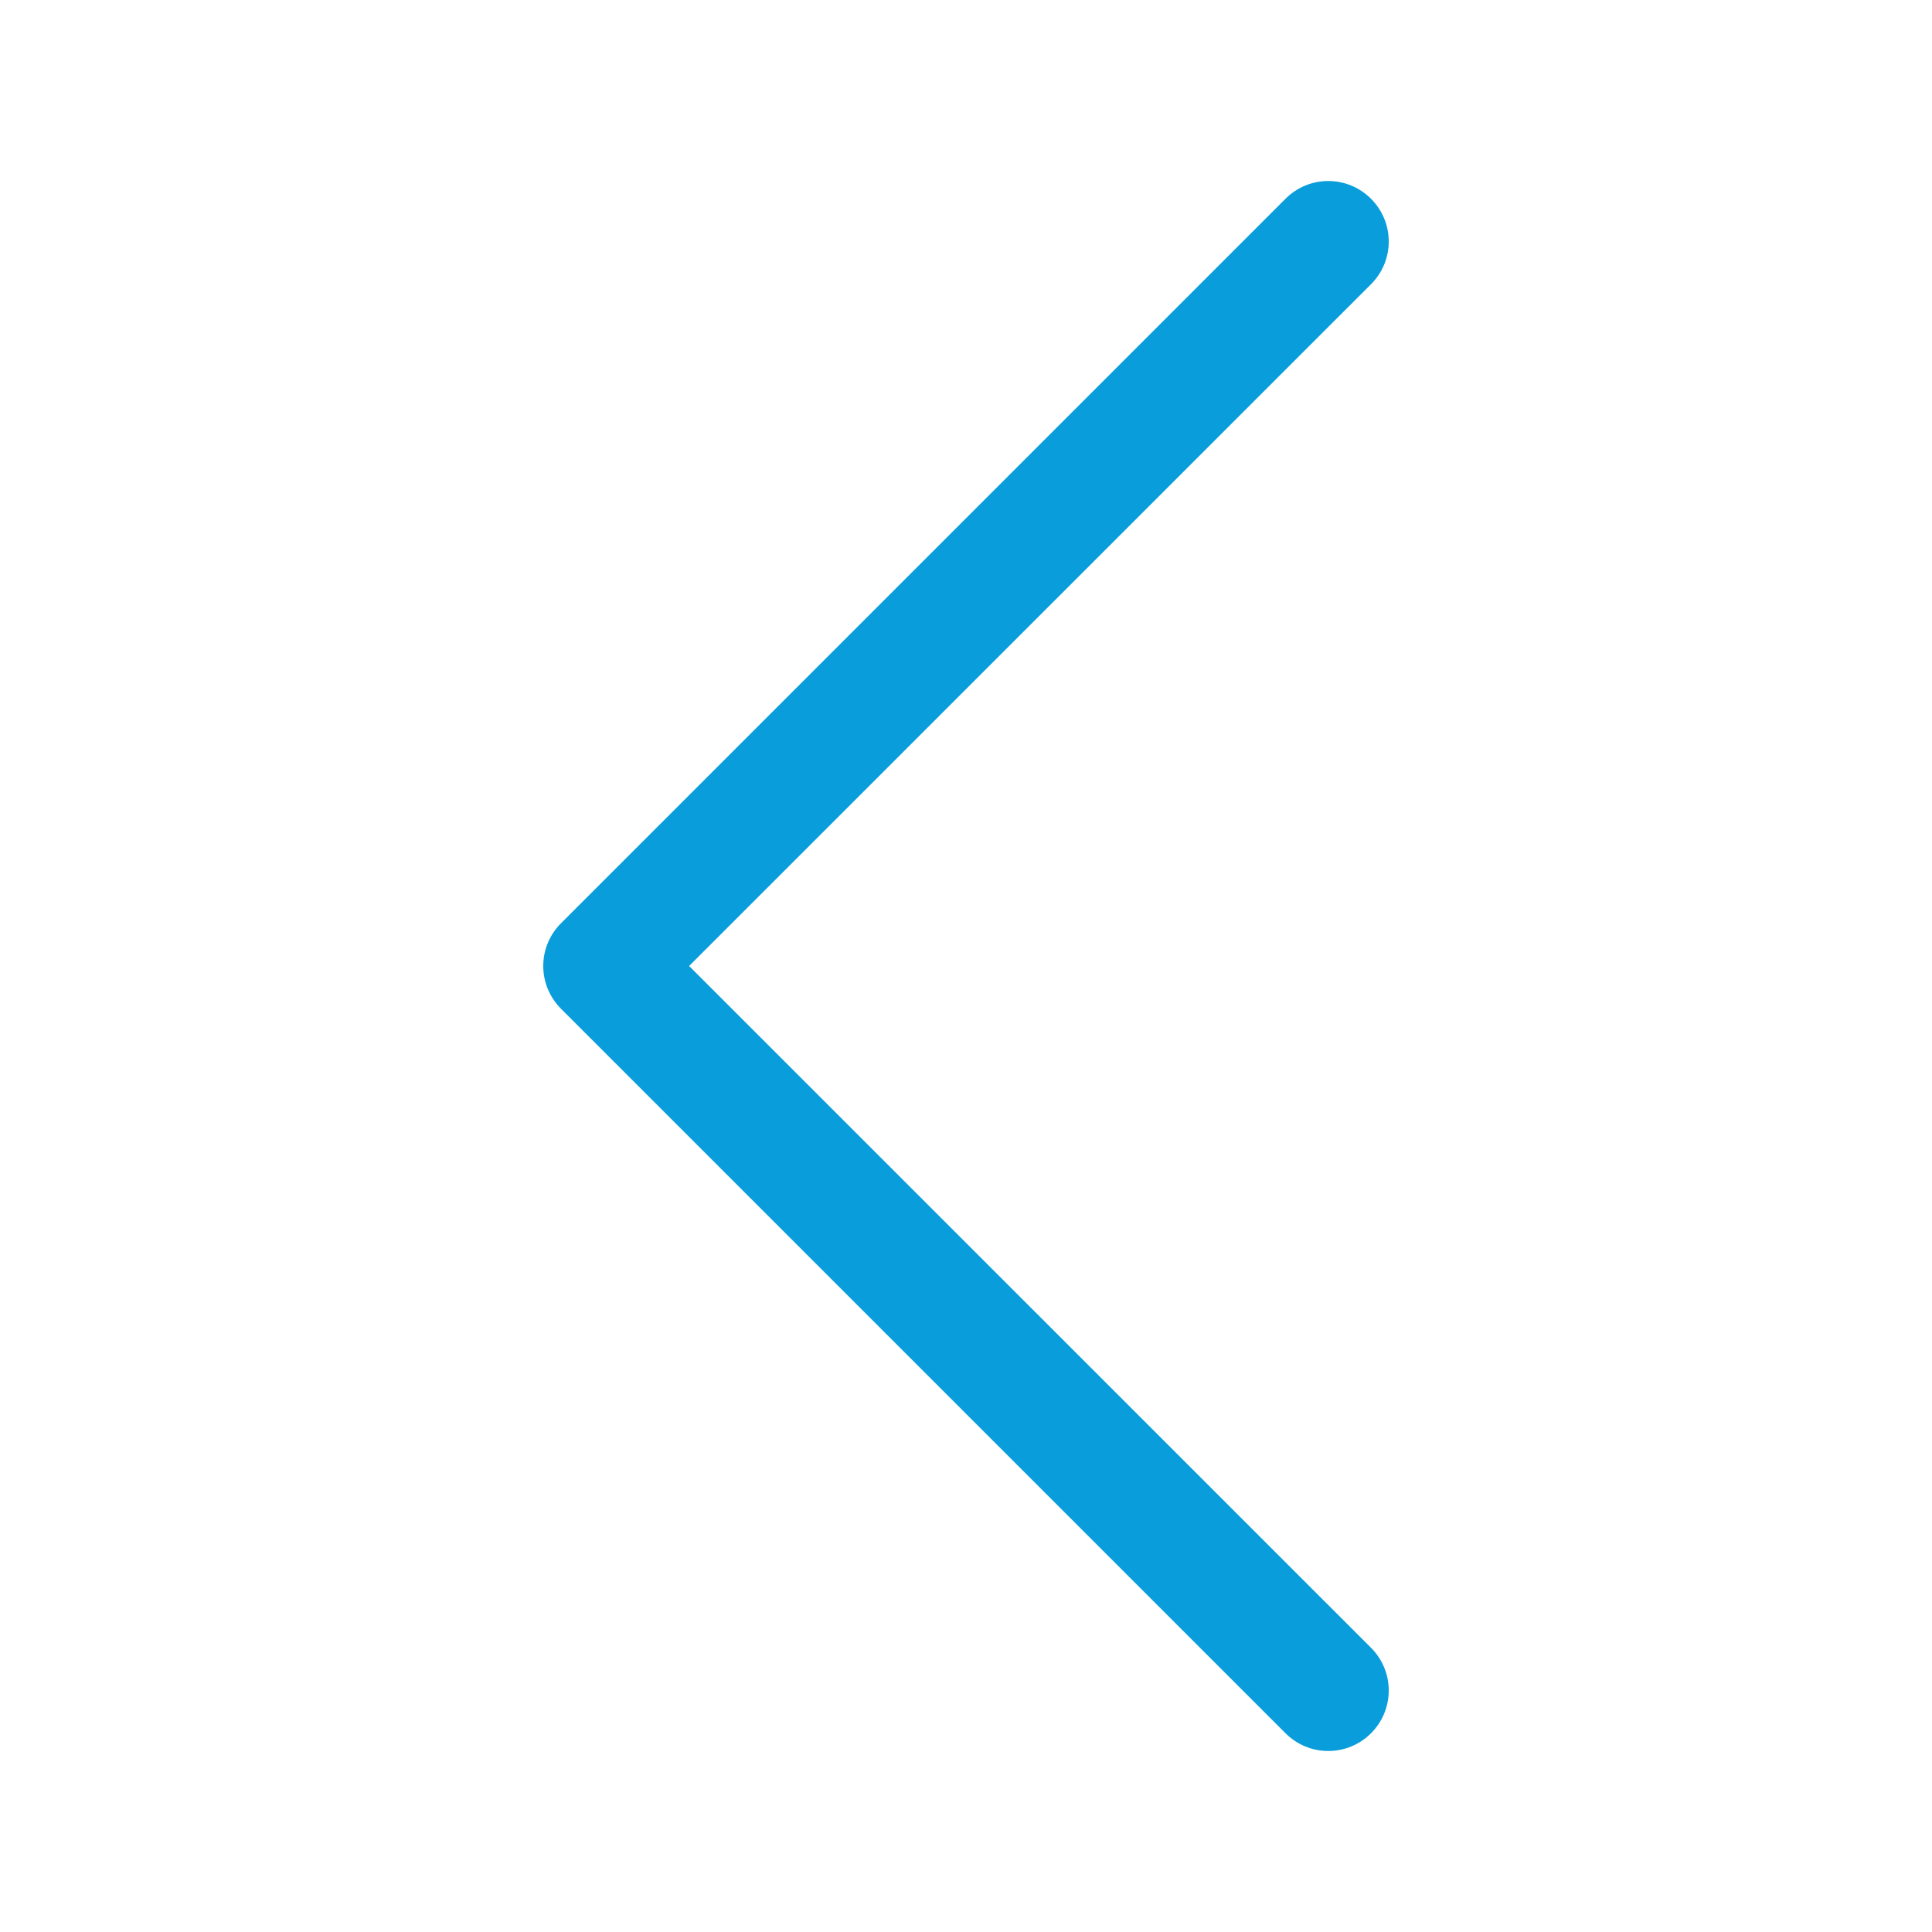
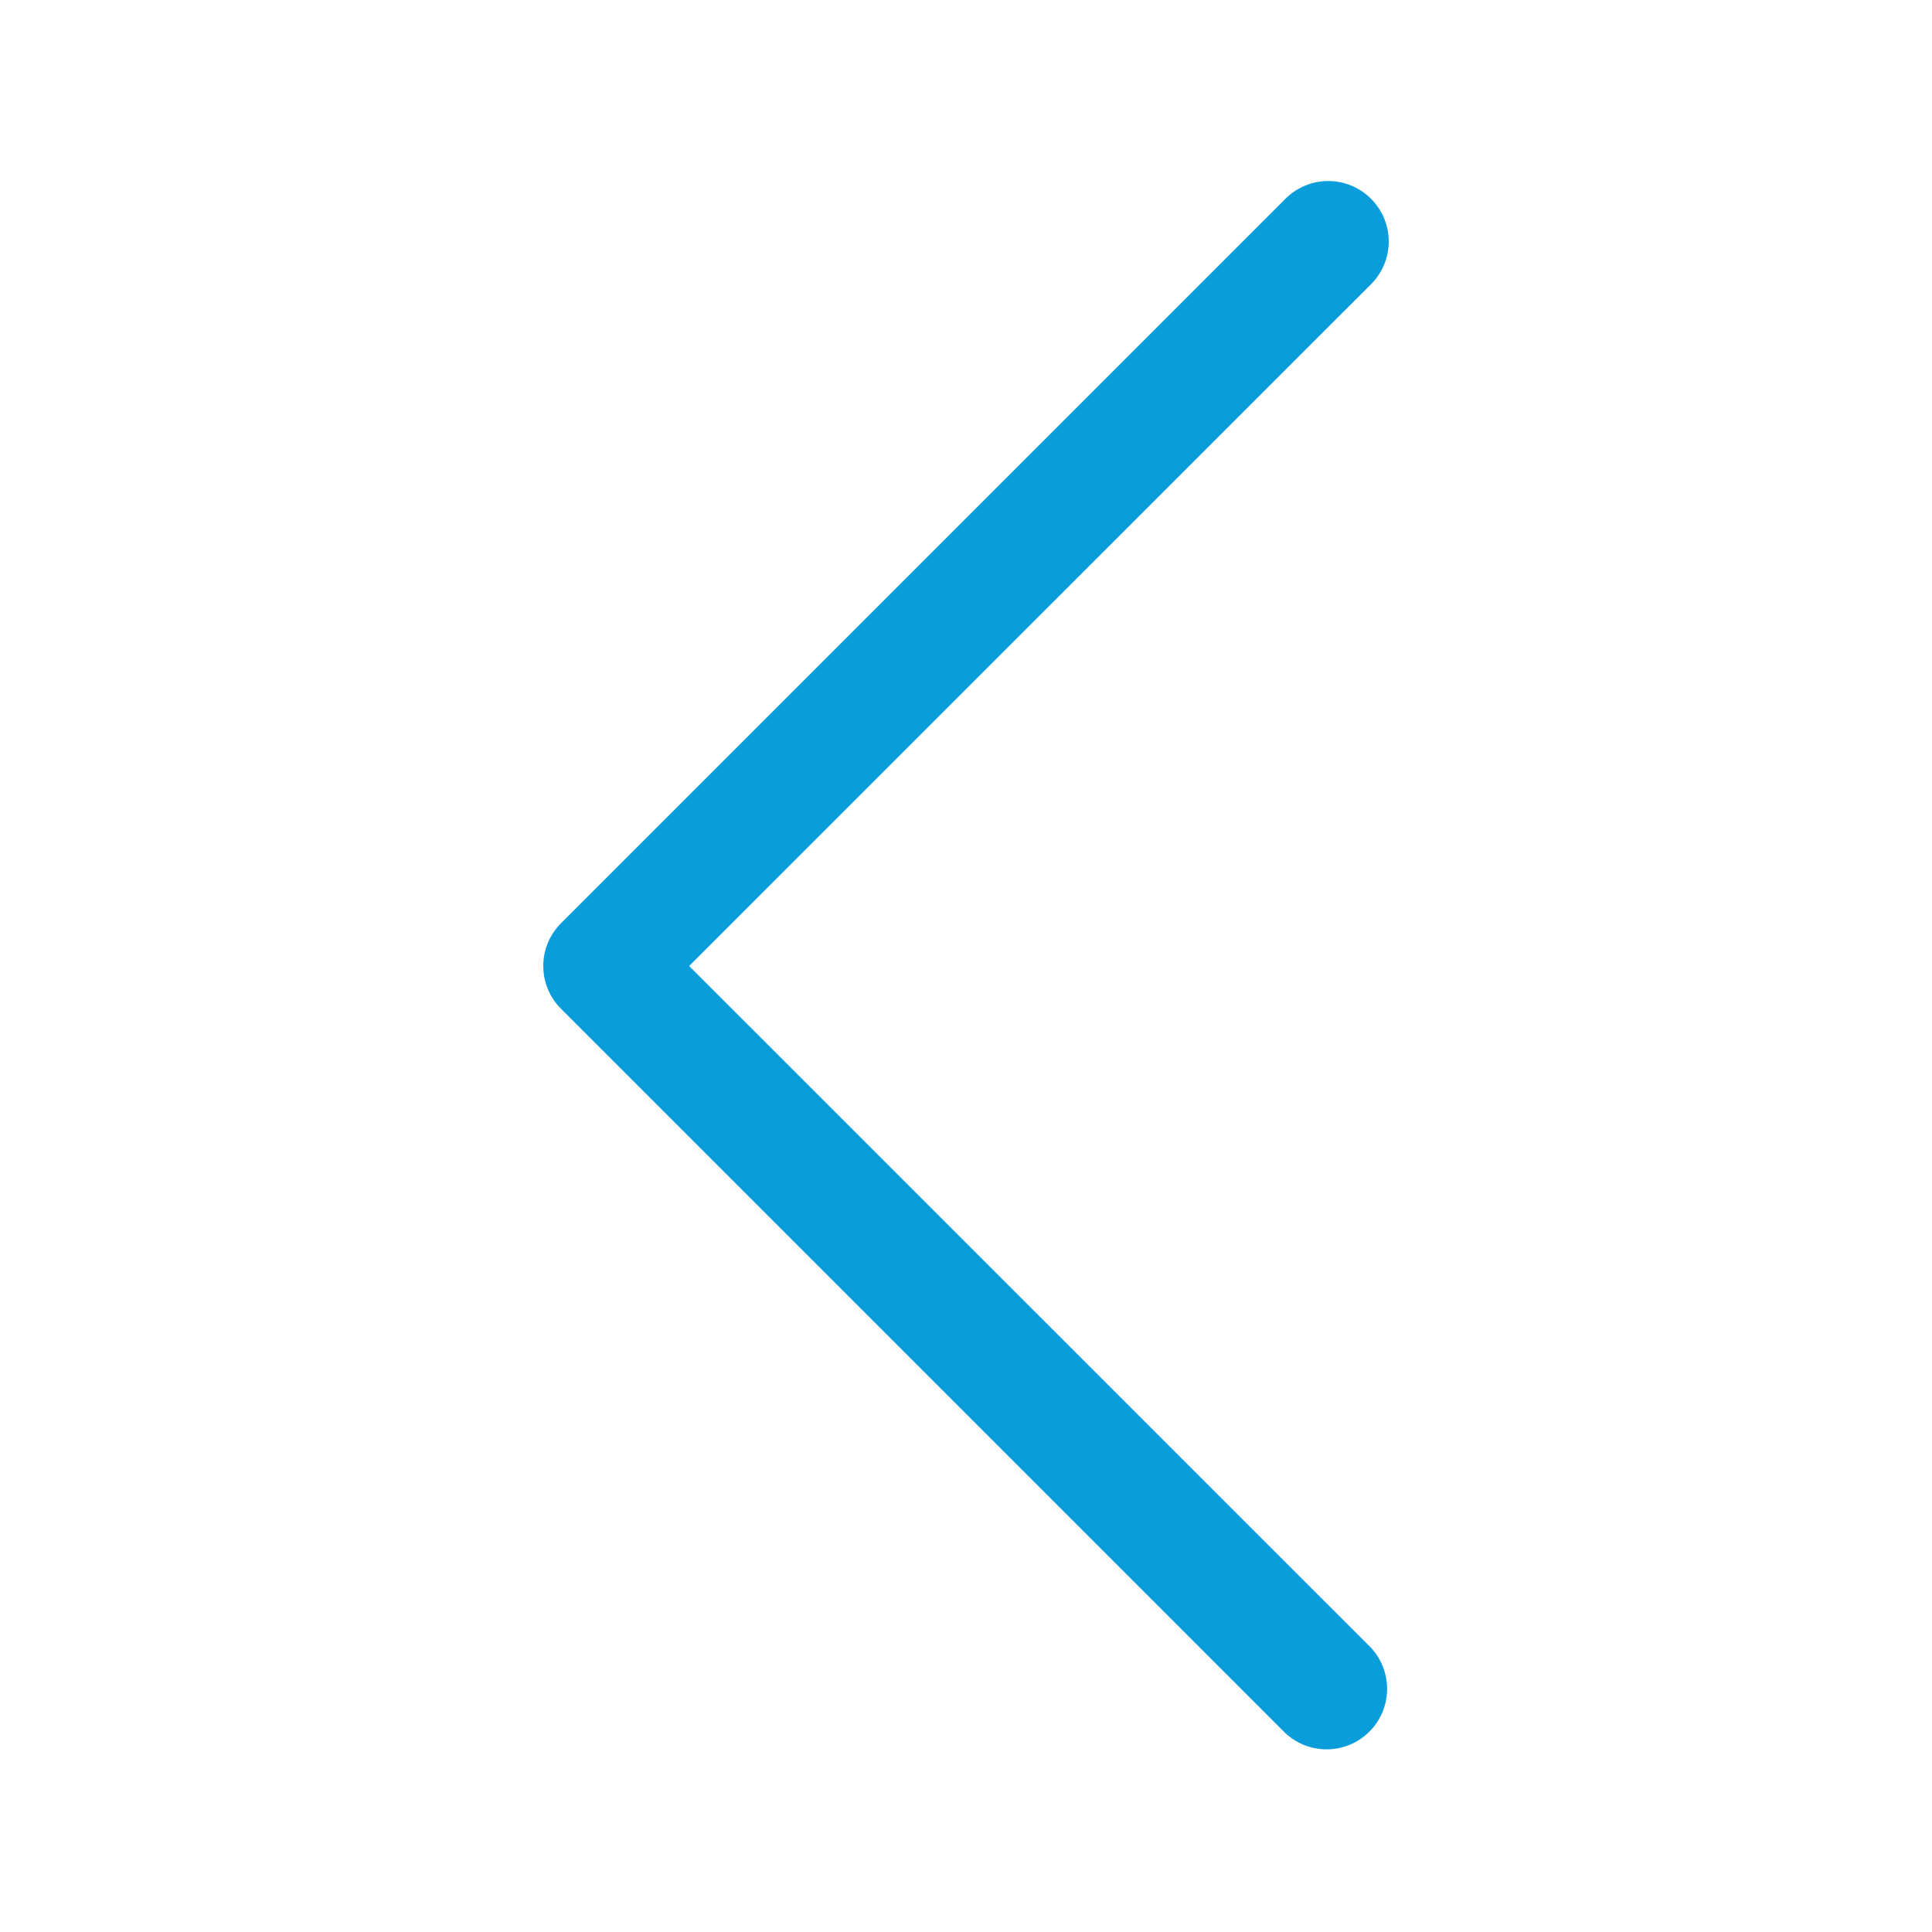
- <svg xmlns="http://www.w3.org/2000/svg" version="1.1" width="16" height="16" viewBox="0 0 16 16">
-   <path fill="#099ddc" d="M11.354 1.646c-0.091-0.091-0.216-0.147-0.354-0.147s-0.263 0.056-0.354 0.147l-6 6c-0.091 0.091-0.147 0.216-0.147 0.354s0.056 0.263 0.147 0.354l6 6c0.091 0.091 0.216 0.147 0.354 0.147 0.276 0 0.501-0.224 0.501-0.501 0-0.138-0.056-0.263-0.147-0.354v0l-5.647-5.646 5.647-5.646c0.091-0.091 0.147-0.216 0.147-0.354s-0.056-0.263-0.147-0.354l-0-0z" />
+ <svg xmlns="http://www.w3.org/2000/svg" width="16" height="16">
+   <path fill="#099ddc" d="M11.354 1.646a.5.5 0 0 0-.708 0l-6 6a.5.5 0 0 0 0 .708l6 6a.501.501 0 0 0 .708-.708L5.707 8l5.647-5.646a.5.5 0 0 0 0-.708" />
</svg>
